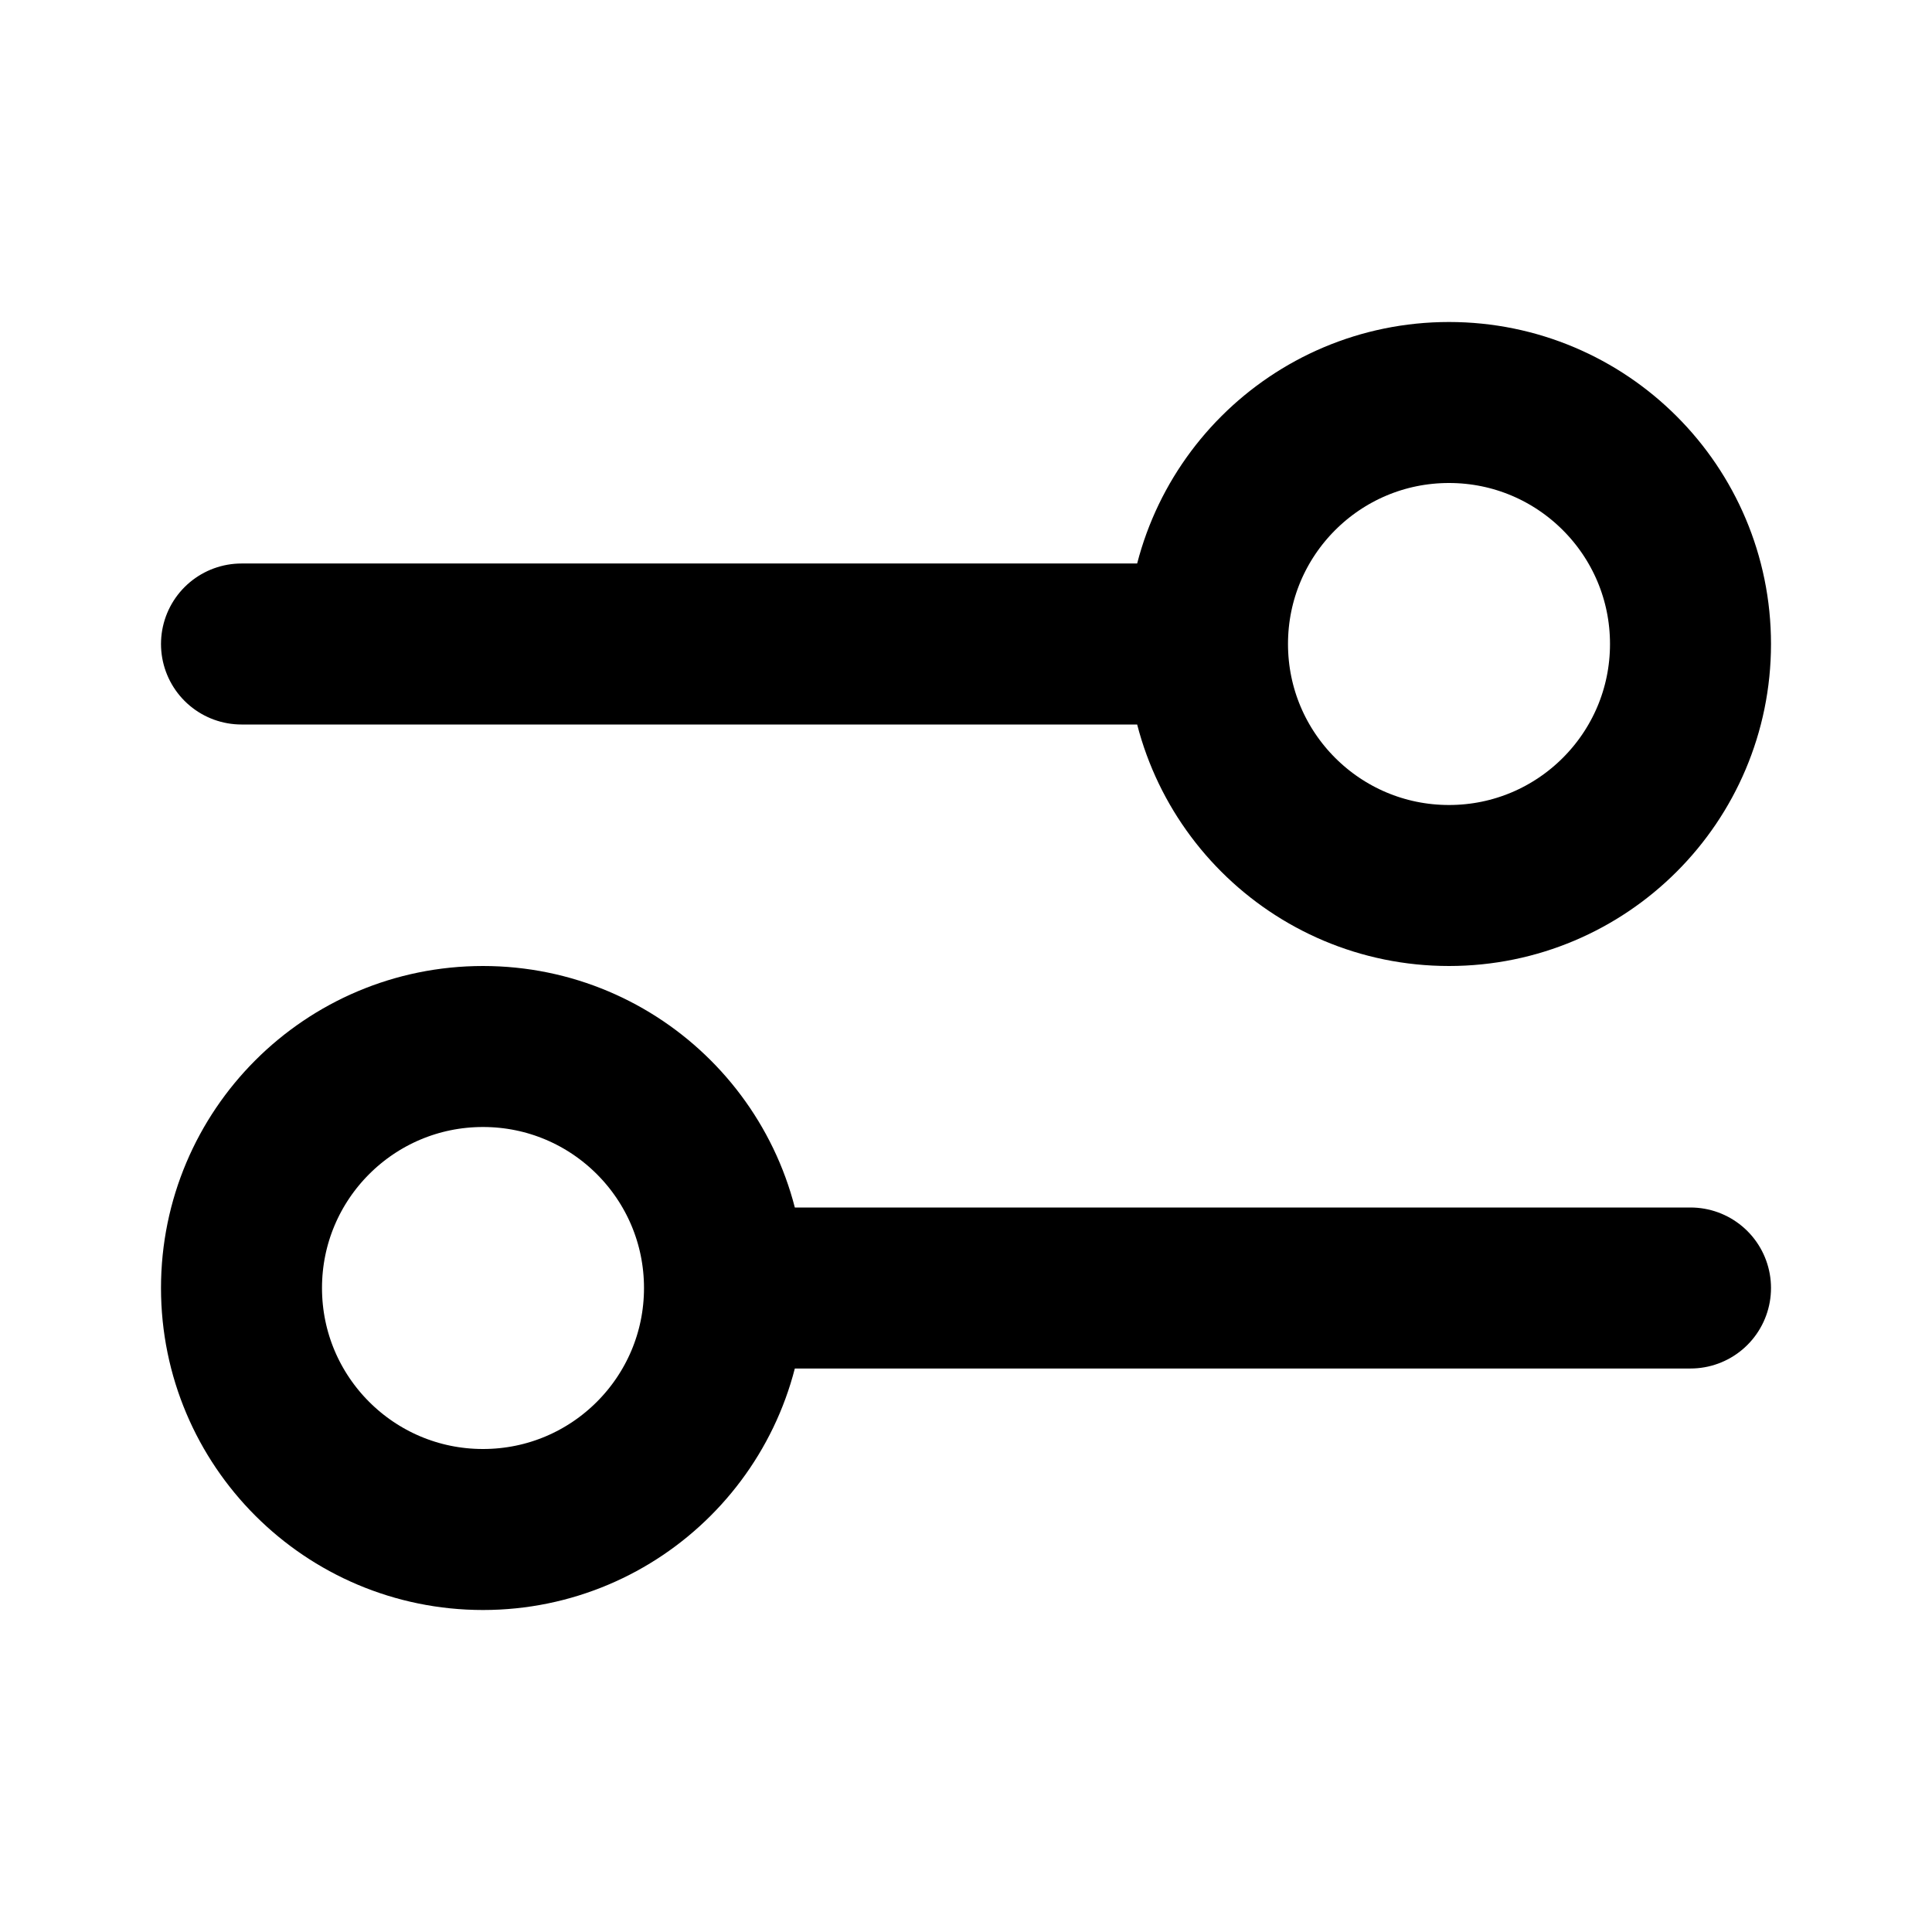
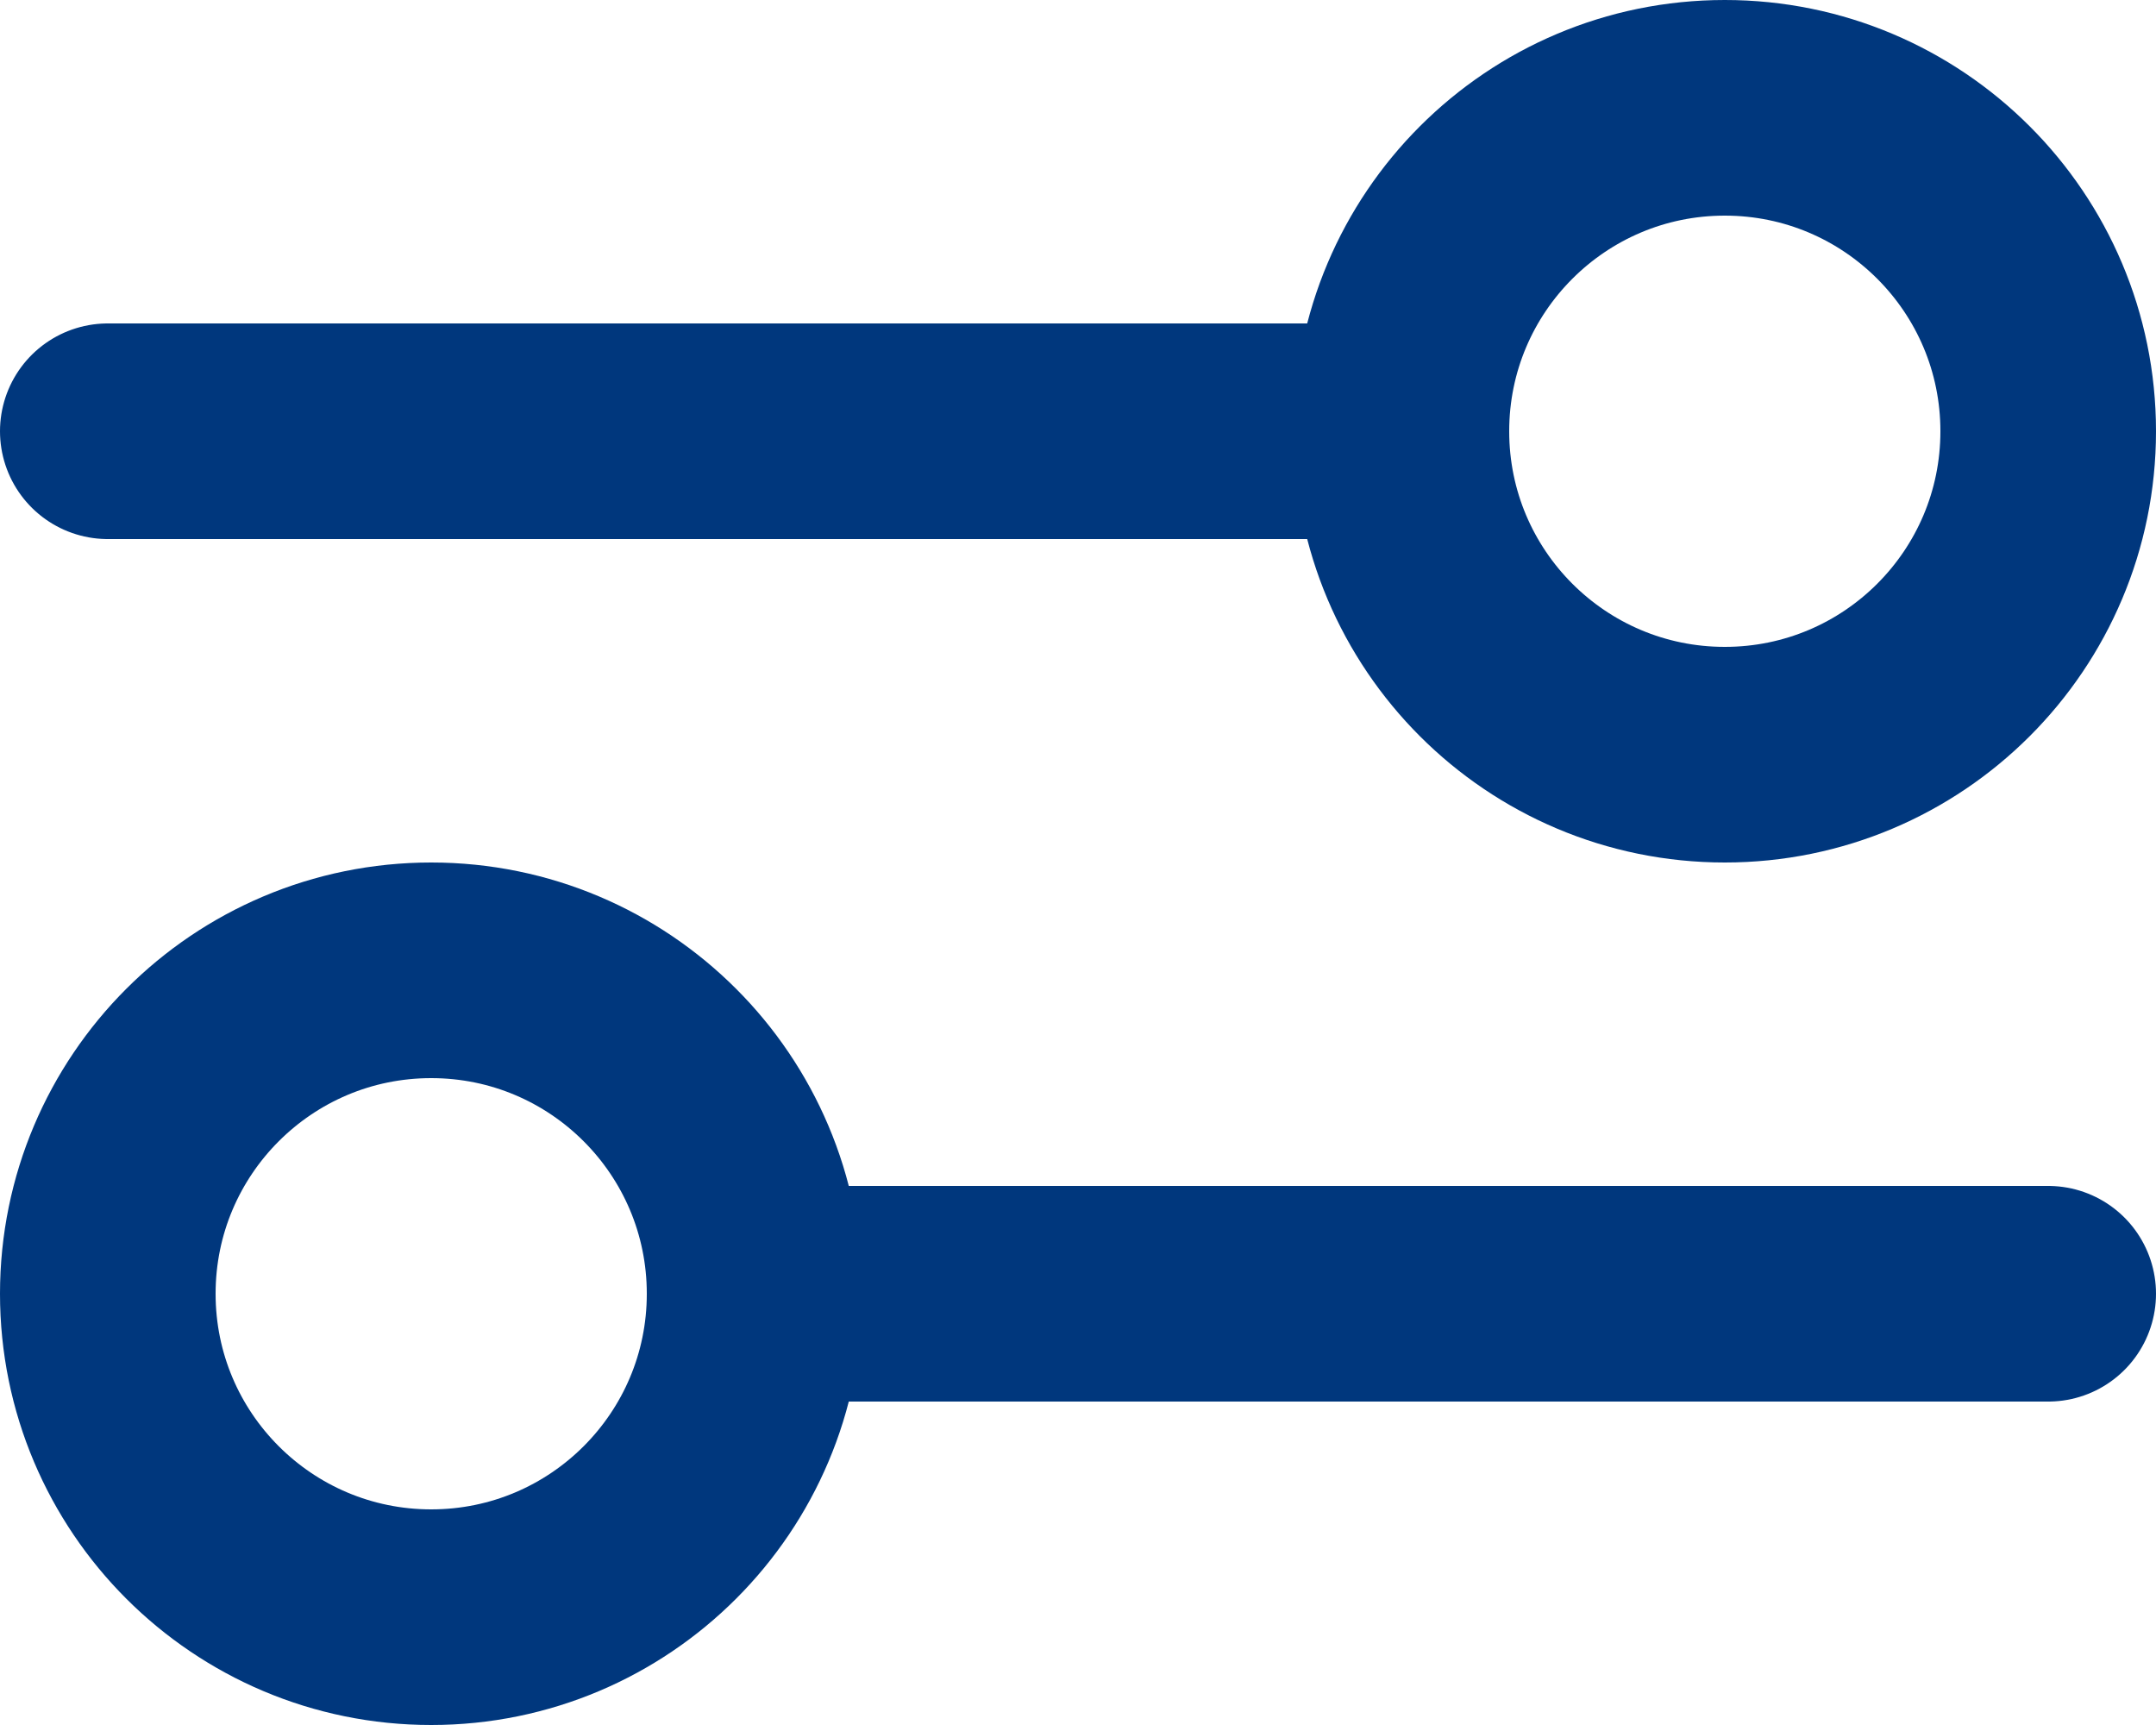
- <svg xmlns="http://www.w3.org/2000/svg" width="24" height="24" viewBox="0 0 24 24" fill="none">
-   <path d="M3 8L15 8M15 8C15 9.657 16.343 11 18 11C19.657 11 21 9.657 21 8C21 6.343 19.657 5 18 5C16.343 5 15 6.343 15 8ZM9 16L21 16M9 16C9 17.657 7.657 19 6 19C4.343 19 3 17.657 3 16C3 14.343 4.343 13 6 13C7.657 13 9 14.343 9 16Z" stroke="black" stroke-width="2" stroke-linecap="round" stroke-linejoin="round" />
+ <svg xmlns="http://www.w3.org/2000/svg" width="20" height="16" viewBox="0 0 20 16" fill="none">
+   <path d="M1 4H13M13 4C13 5.657 14.343 7 16 7C17.657 7 19 5.657 19 4C19 2.343 17.657 1 16 1C14.343 1 13 2.343 13 4ZM7 12H19M7 12C7 13.657 5.657 15 4 15C2.343 15 1 13.657 1 12C1 10.343 2.343 9 4 9C5.657 9 7 10.343 7 12Z" stroke="#00377D" stroke-width="2" stroke-linecap="round" stroke-linejoin="round" />
</svg>
